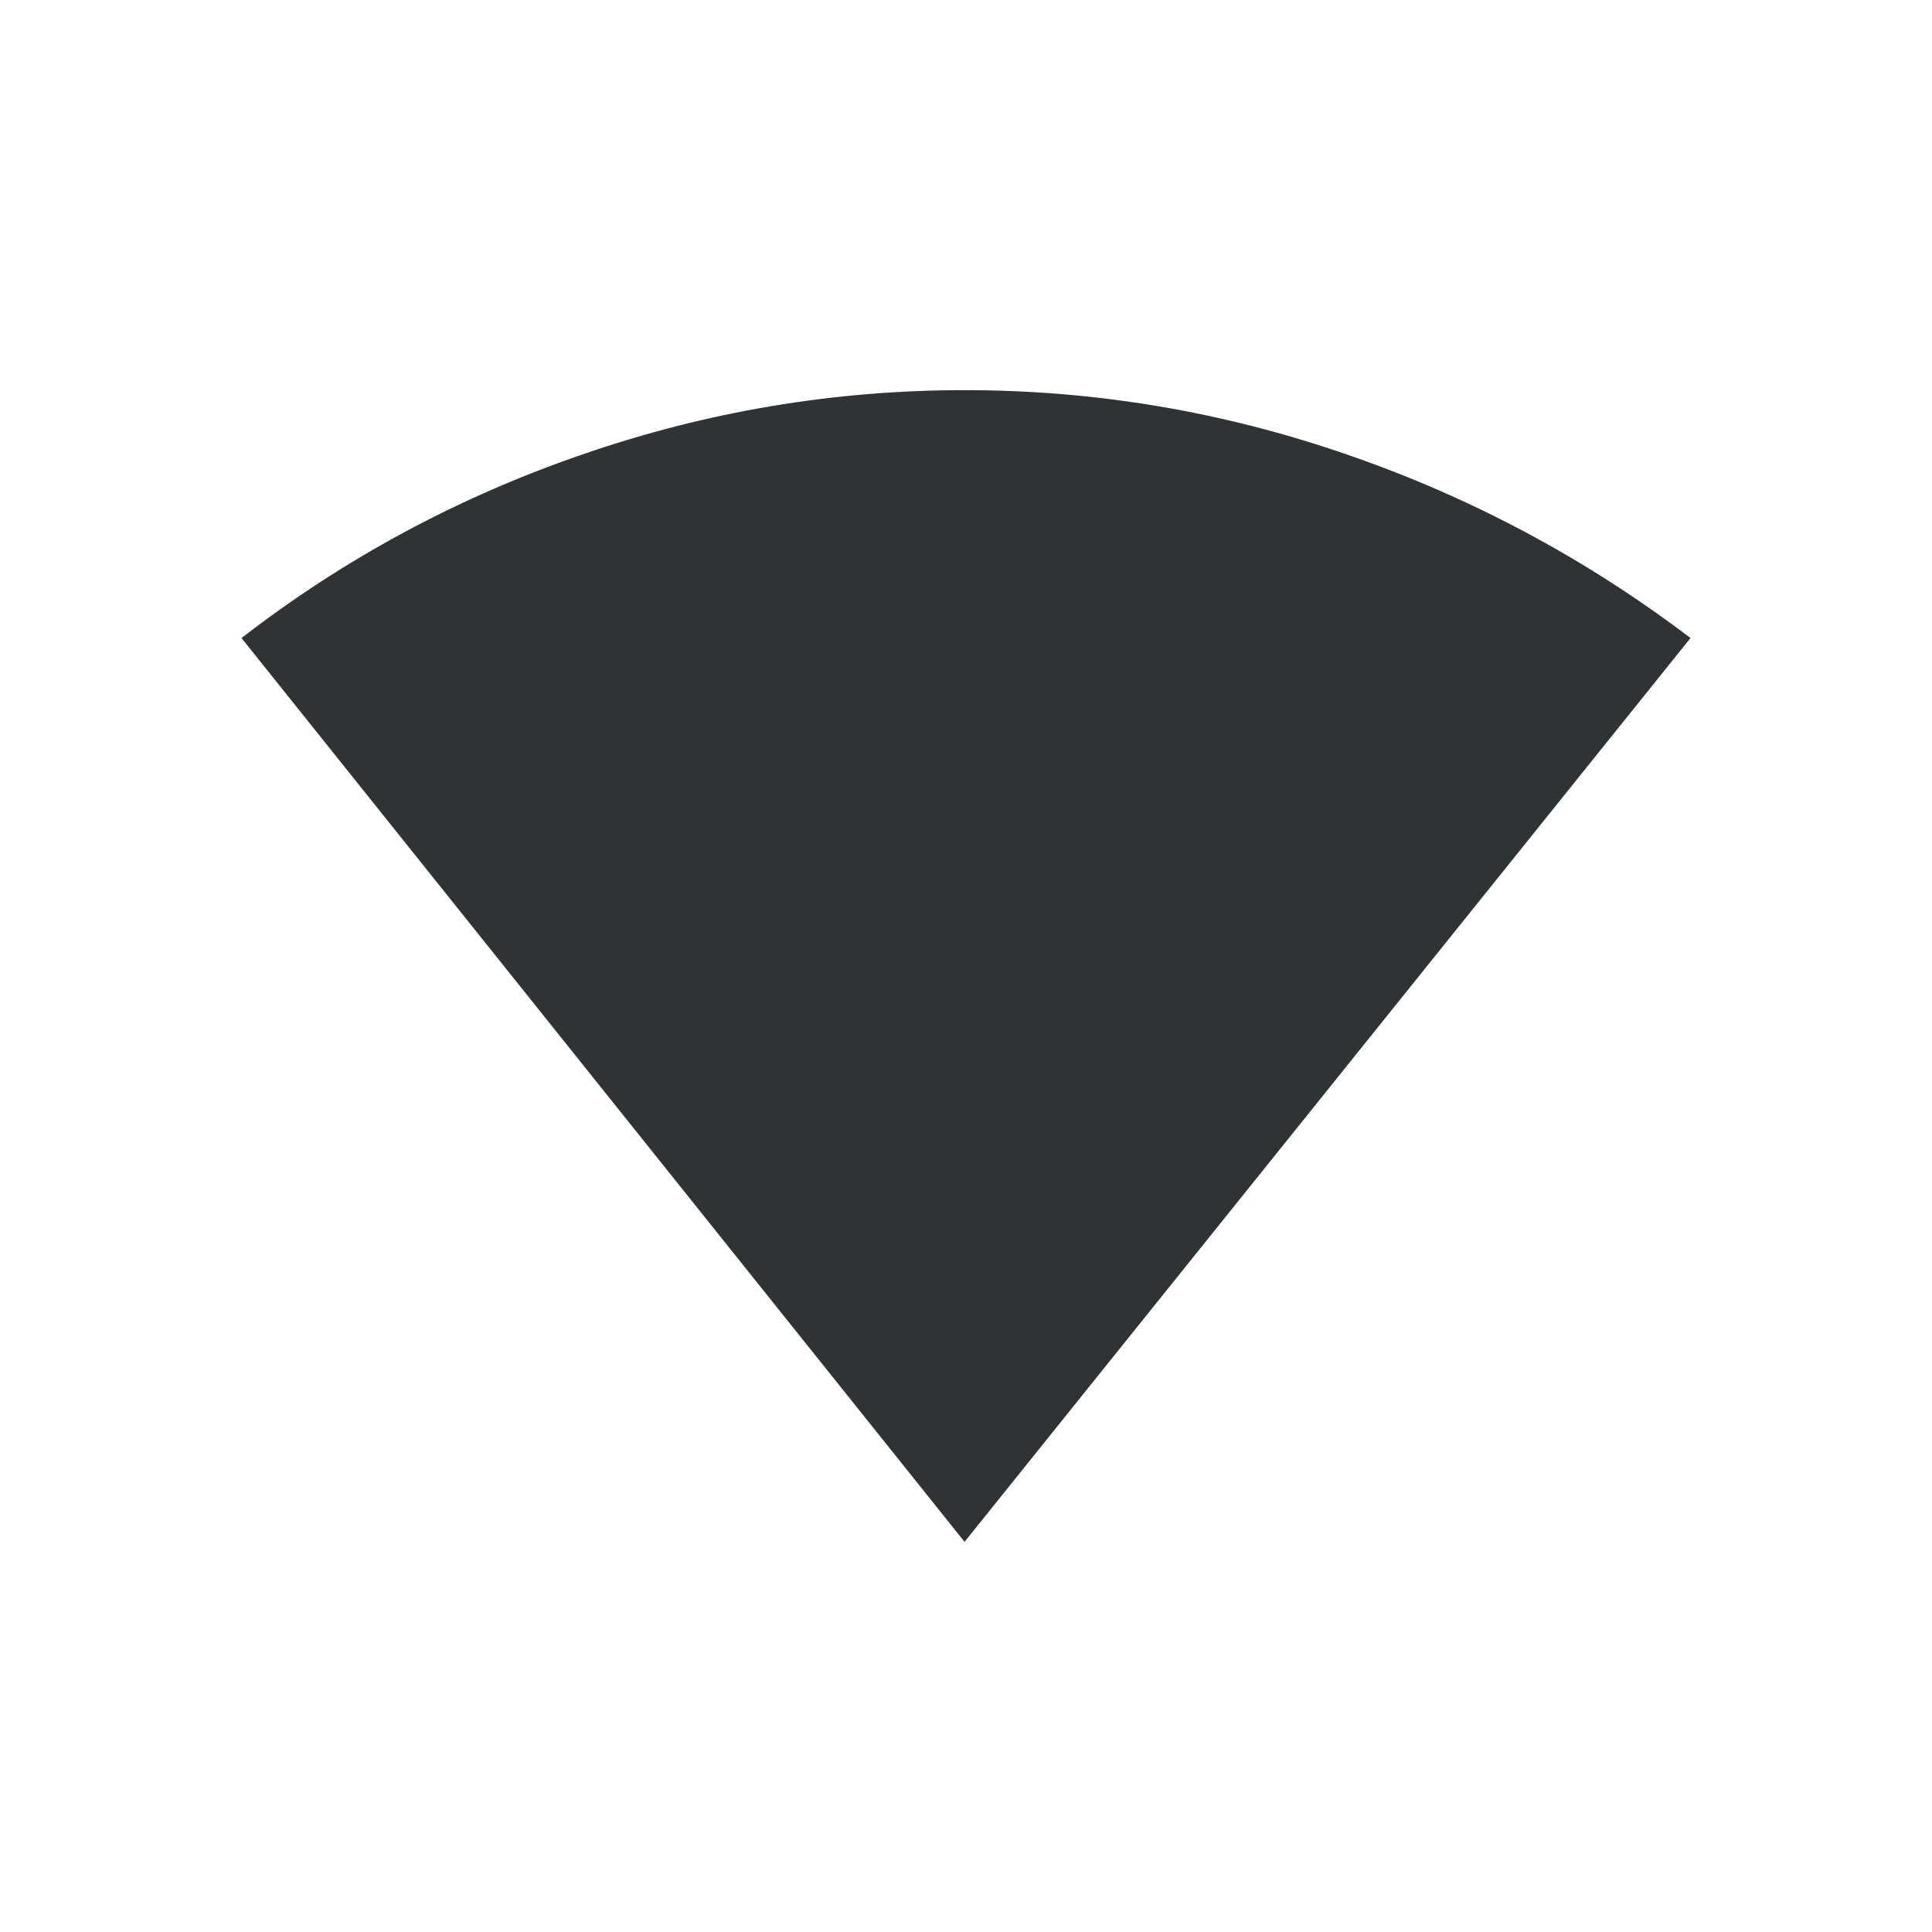
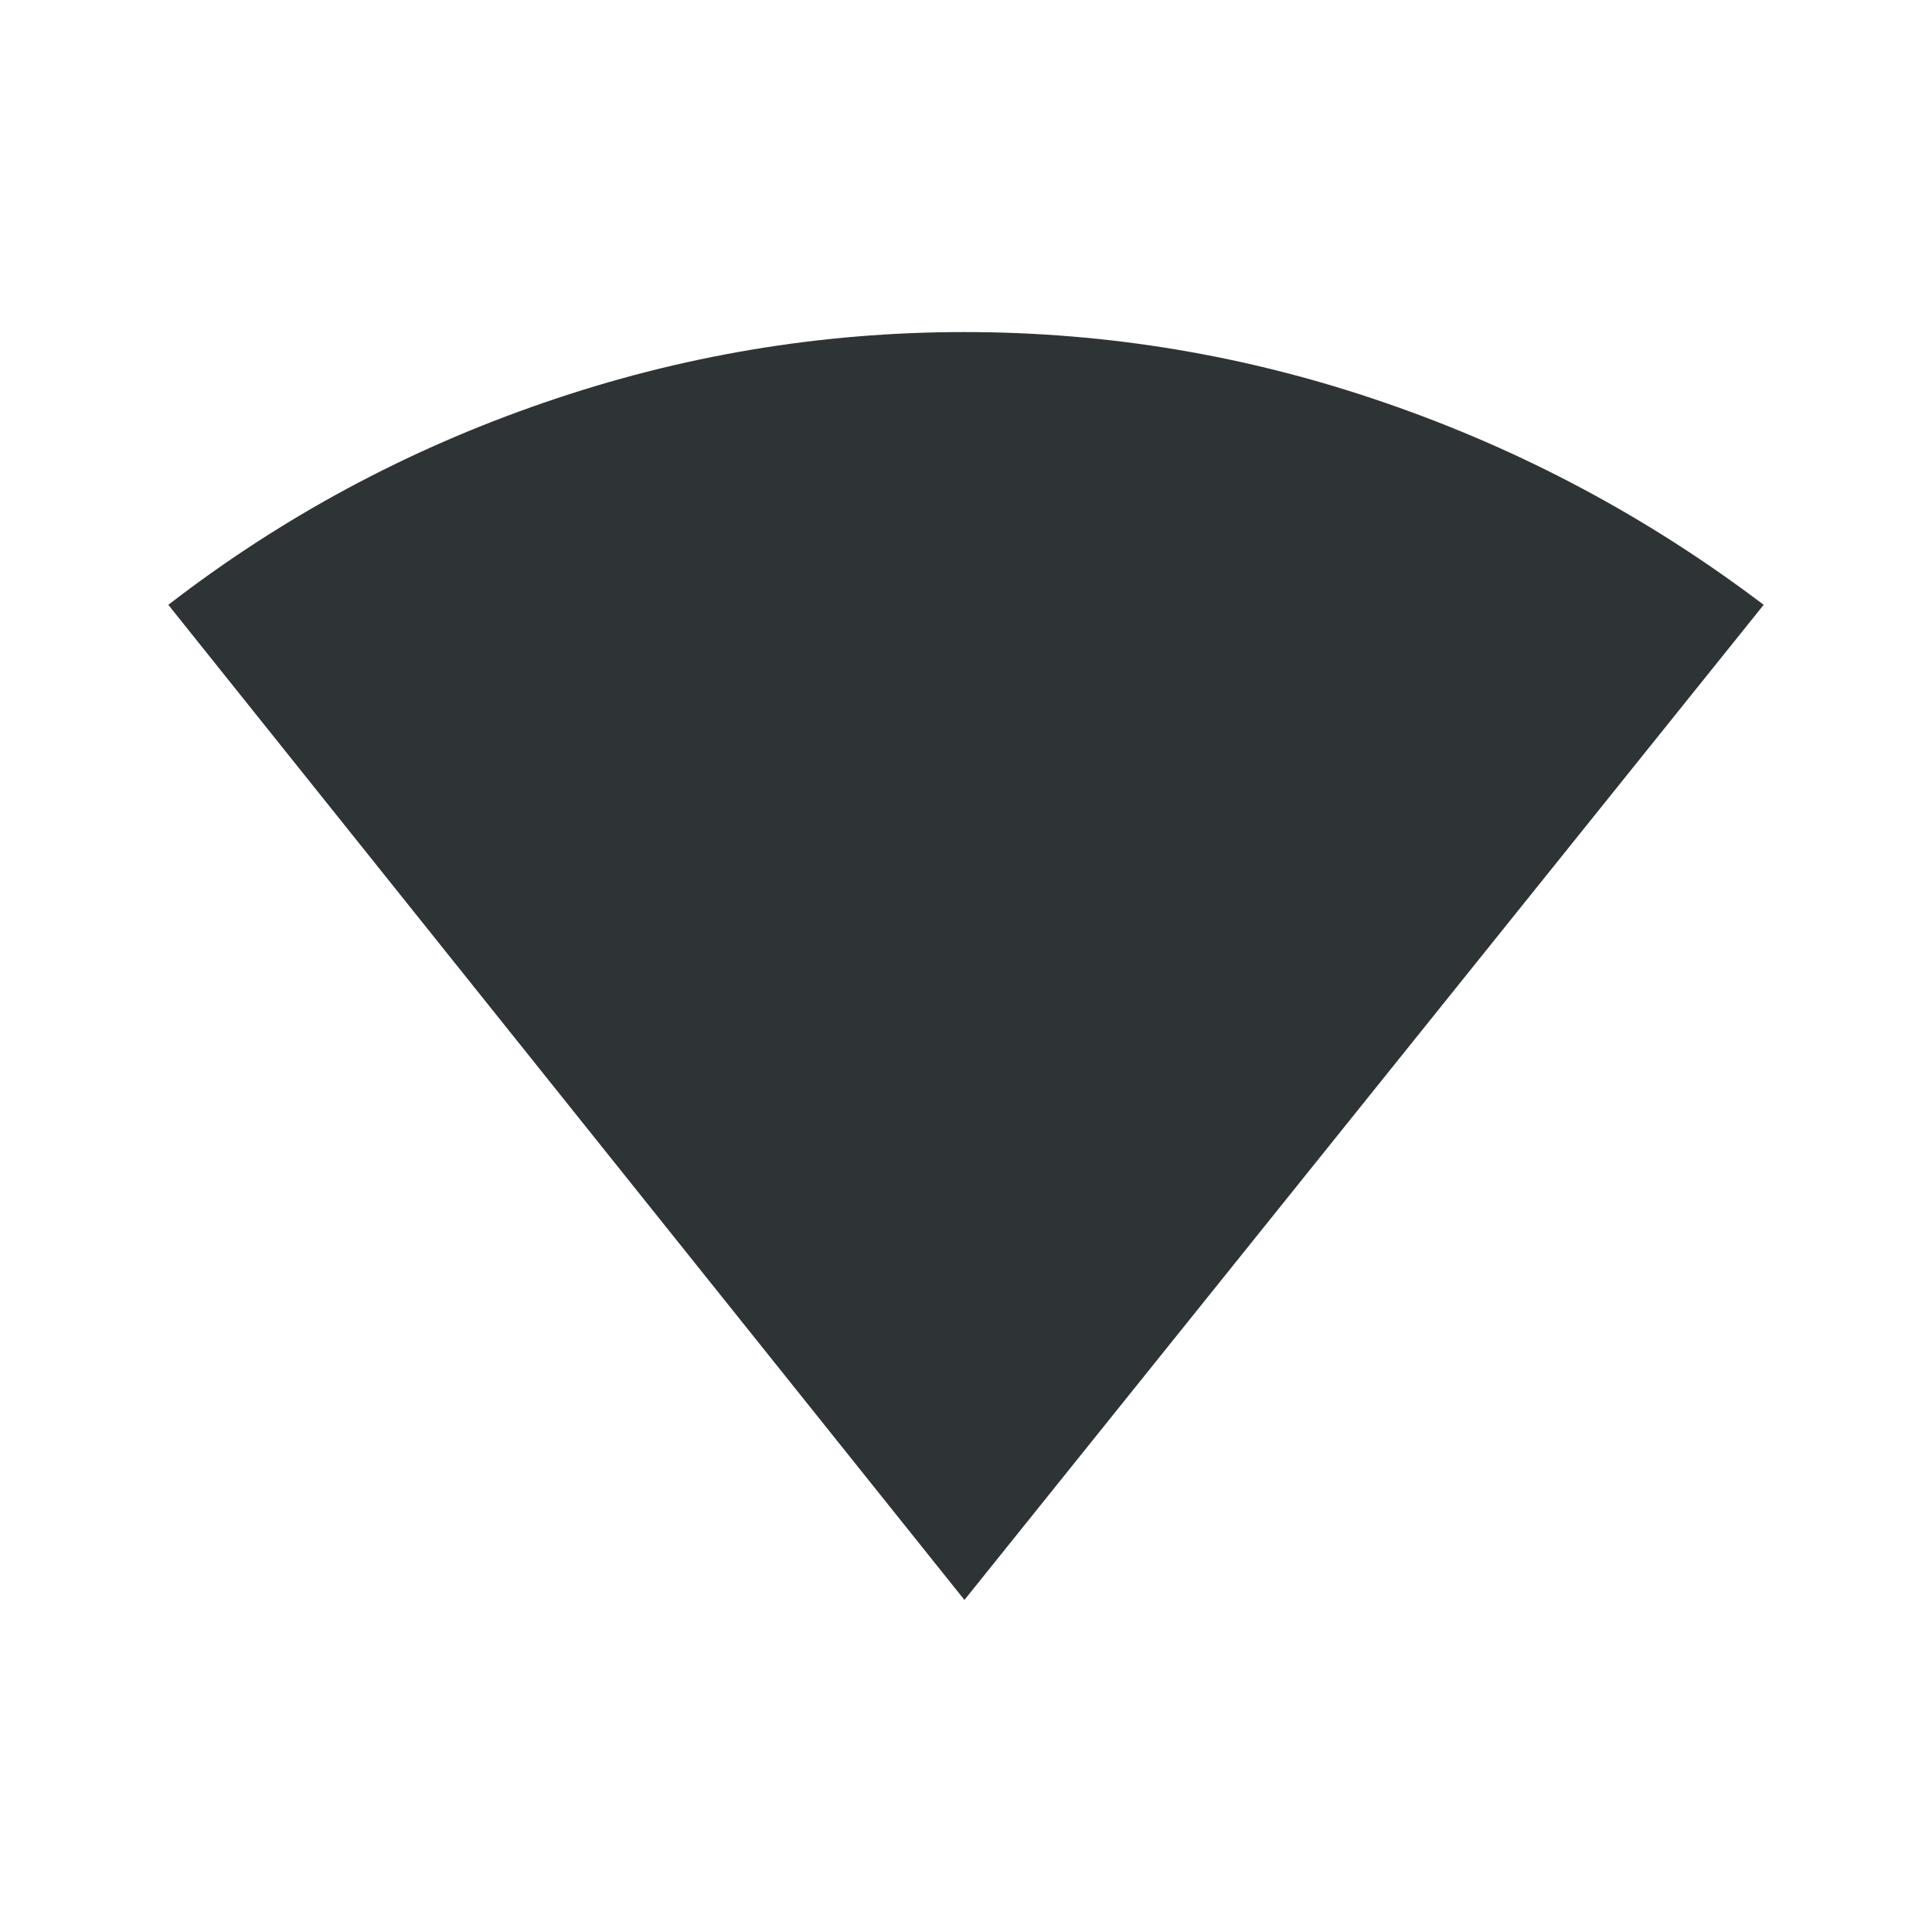
<svg xmlns="http://www.w3.org/2000/svg" width="16" height="16" viewBox="0 0 16 16">
-   <path fill="#2e3436" d="M7.988 3.231Q6.364 3.231 4.825 3.763Q3.28 4.294 2 5.284L7.988 12.769L14 5.284Q12.696 4.294 11.151 3.763Q9.612 3.231 7.988 3.231Z" />
+   <path fill="#2e3436" d="M7.987 2.75Q6.199 2.75 4.504 3.335Q2.803 3.92 1.394 5.009L7.987 13.25L14.606 5.009Q13.17 3.92 11.469 3.335Q9.774 2.75 7.987 2.75Z" />
</svg>
